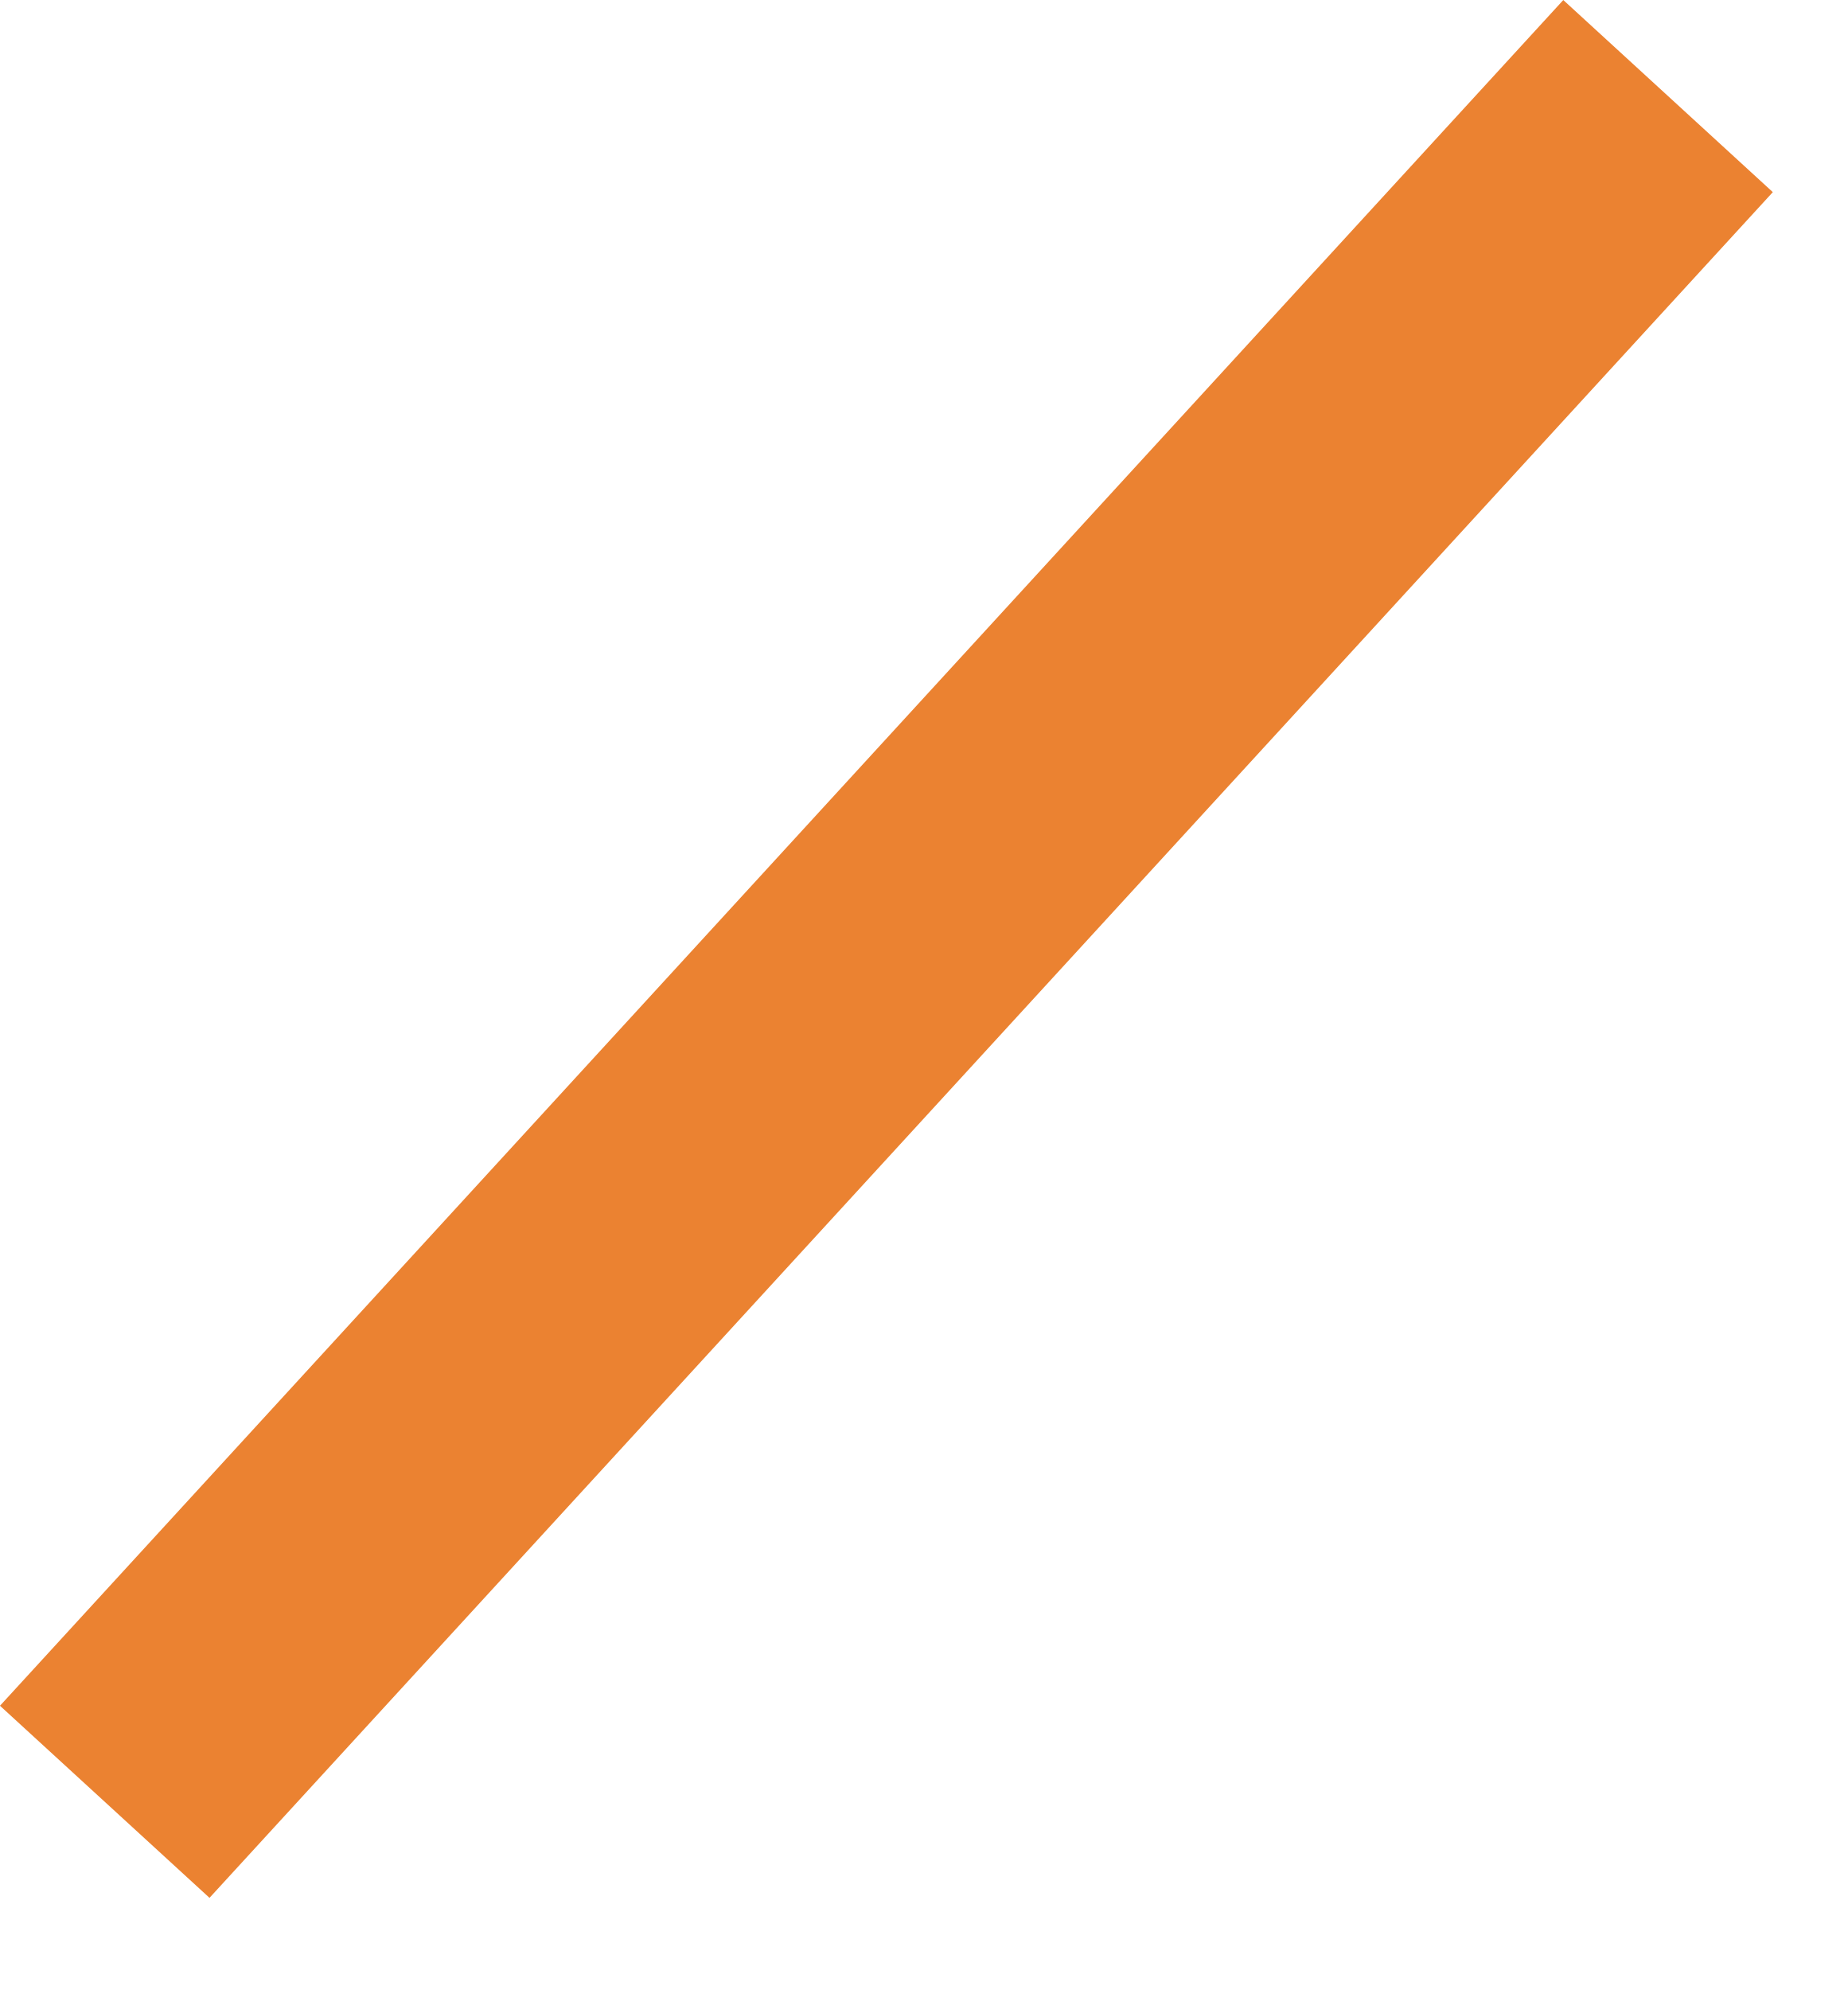
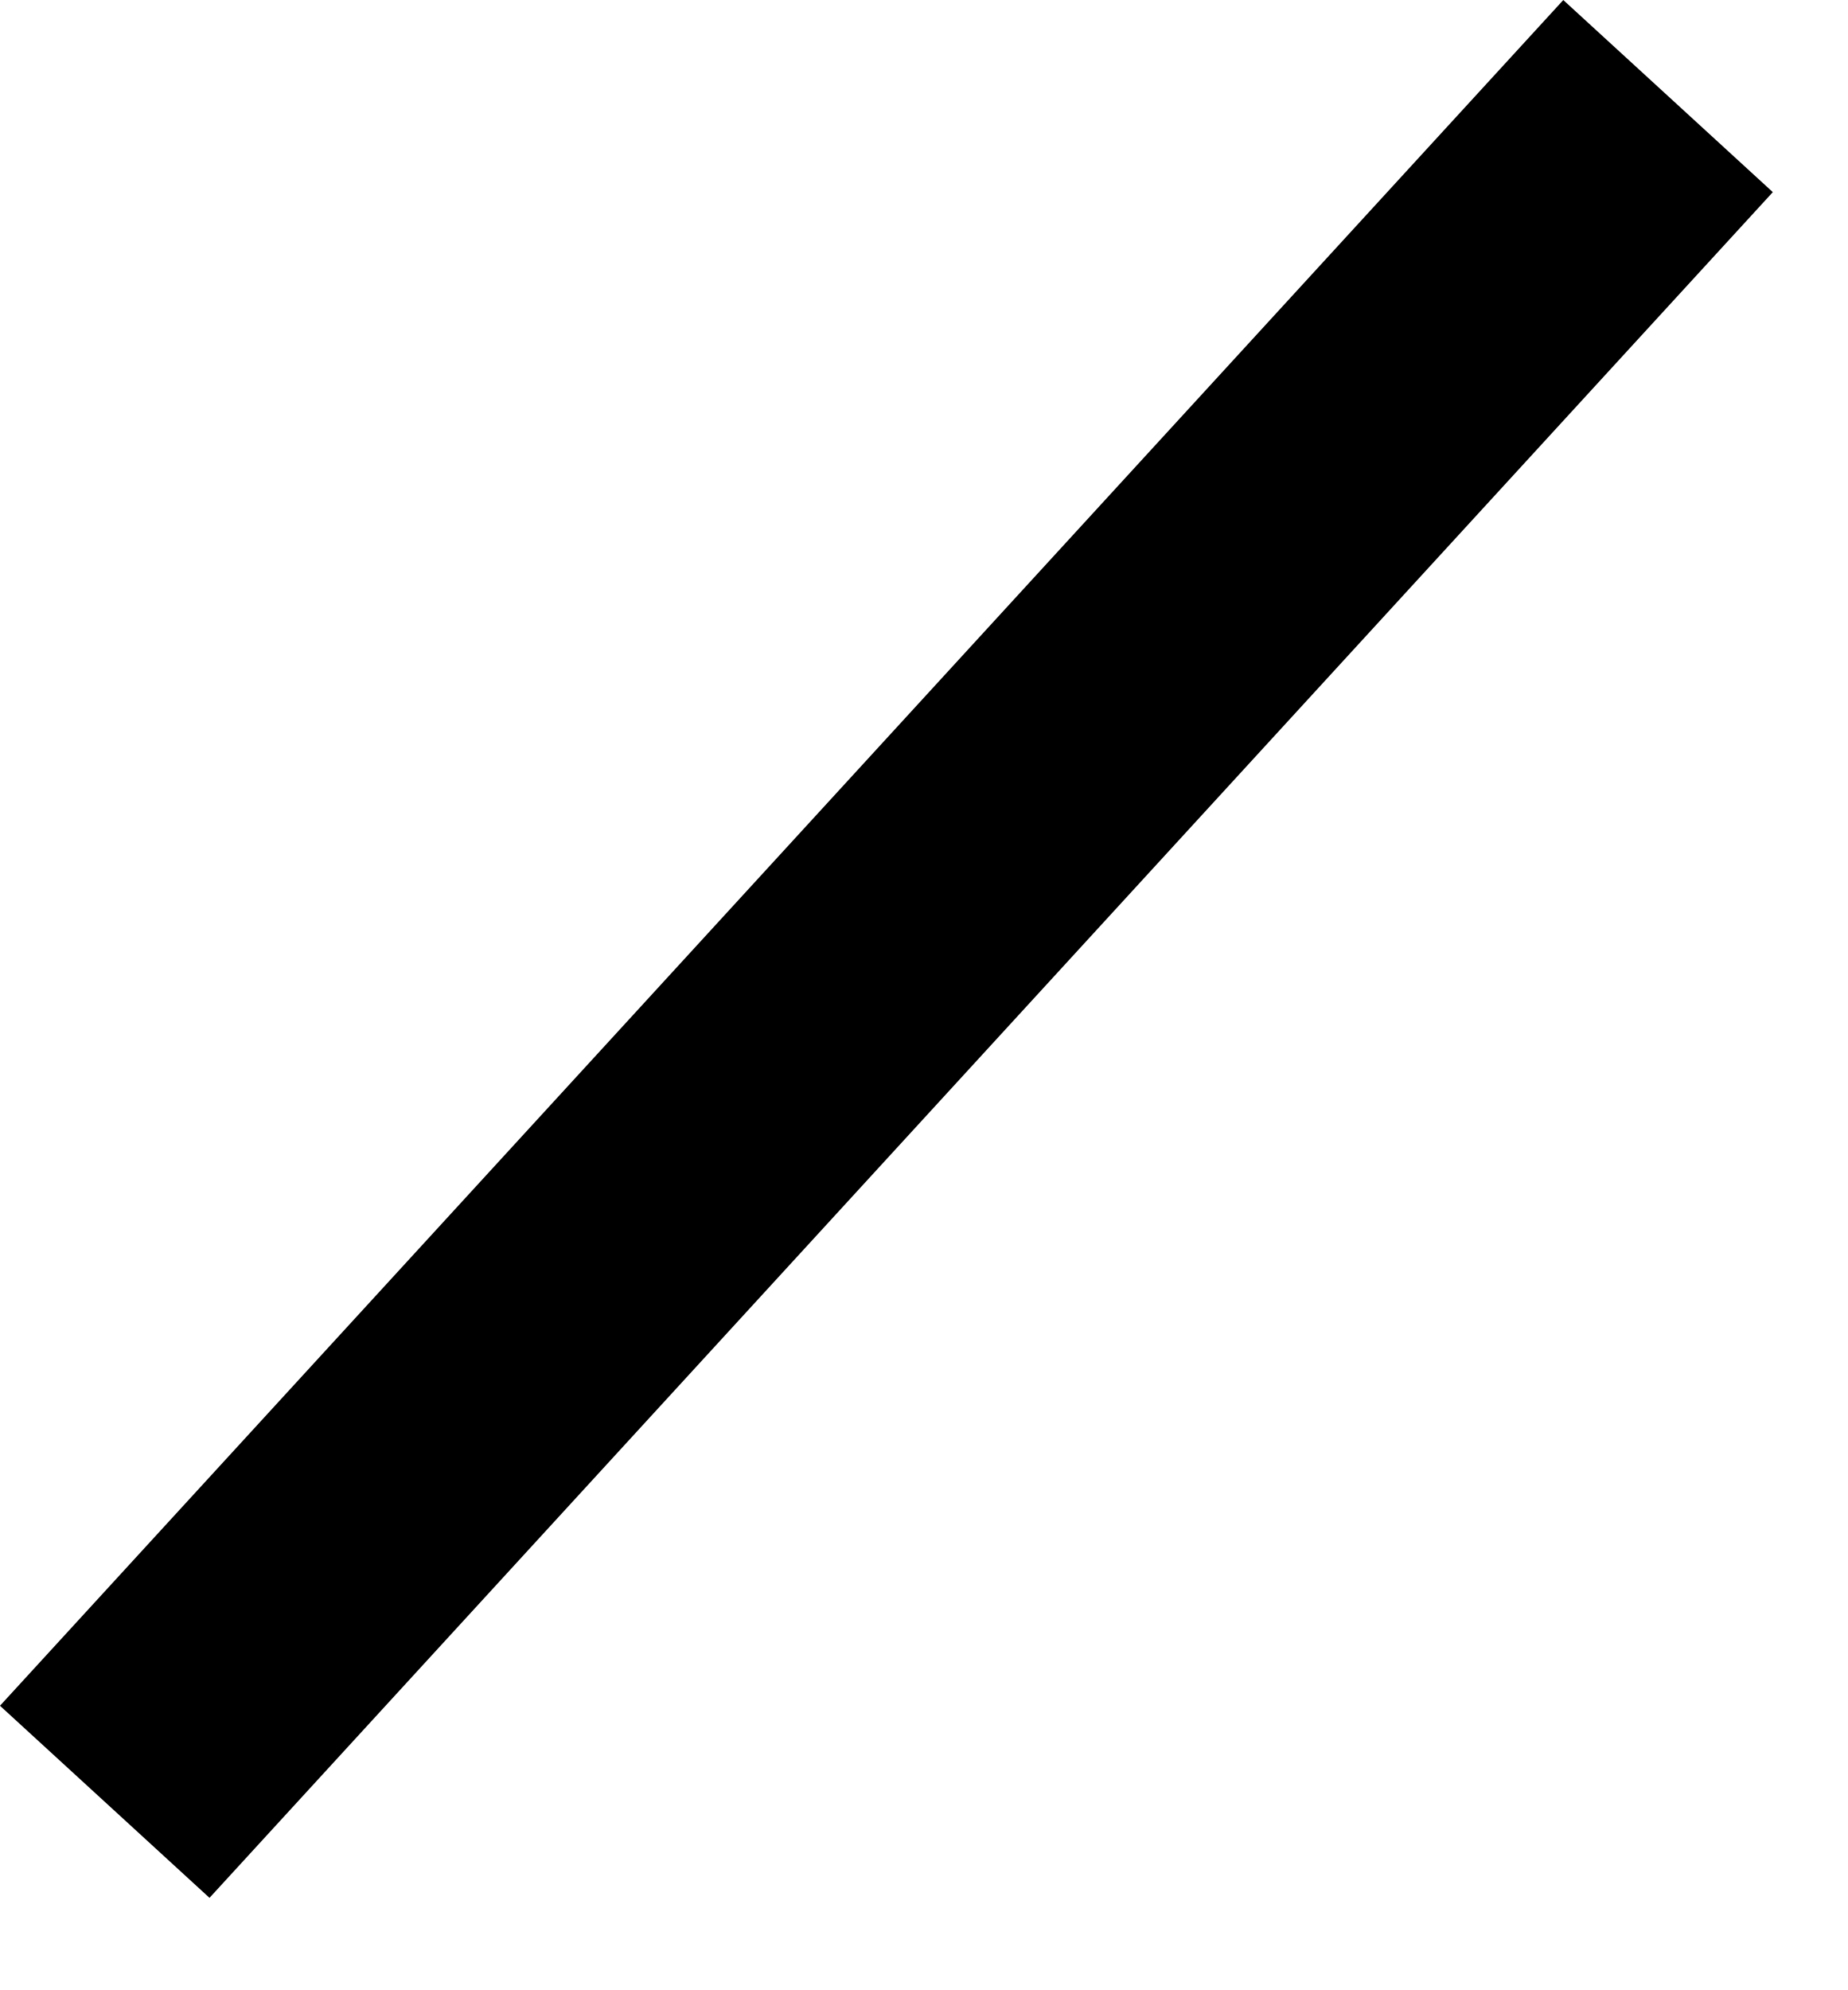
<svg xmlns="http://www.w3.org/2000/svg" width="13" height="14" viewBox="0 0 13 14" fill="none">
-   <path d="M11.737 0.676L0.737 12.676" stroke="#EB8231" stroke-width="2" stroke-linejoin="bevel" />
+   <path d="M11.737 0.676L0.737 12.676" stroke="currentColor" stroke-width="2" stroke-linejoin="bevel" />
</svg>
